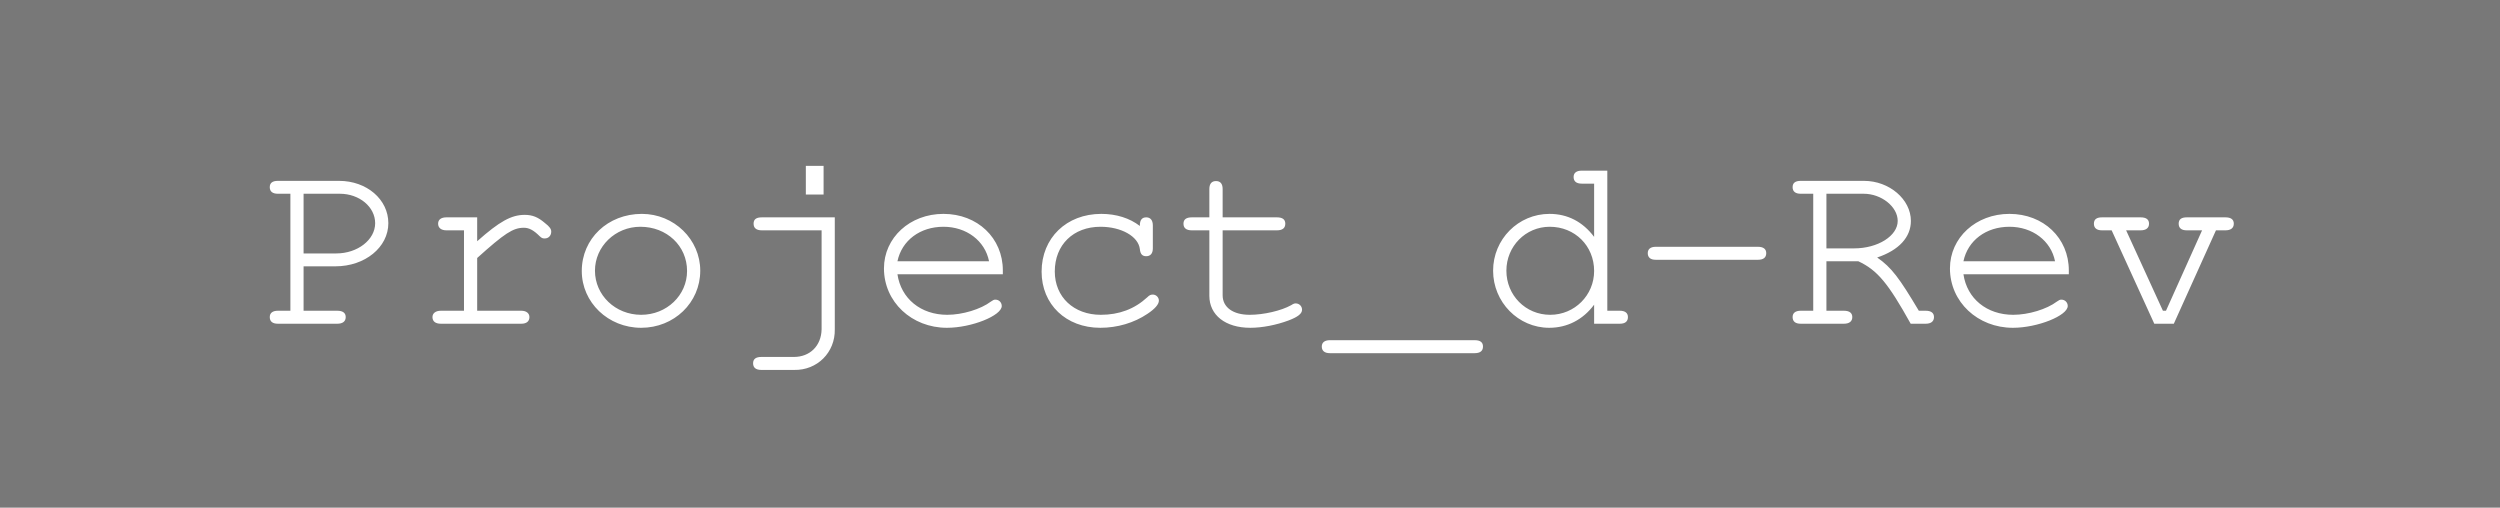
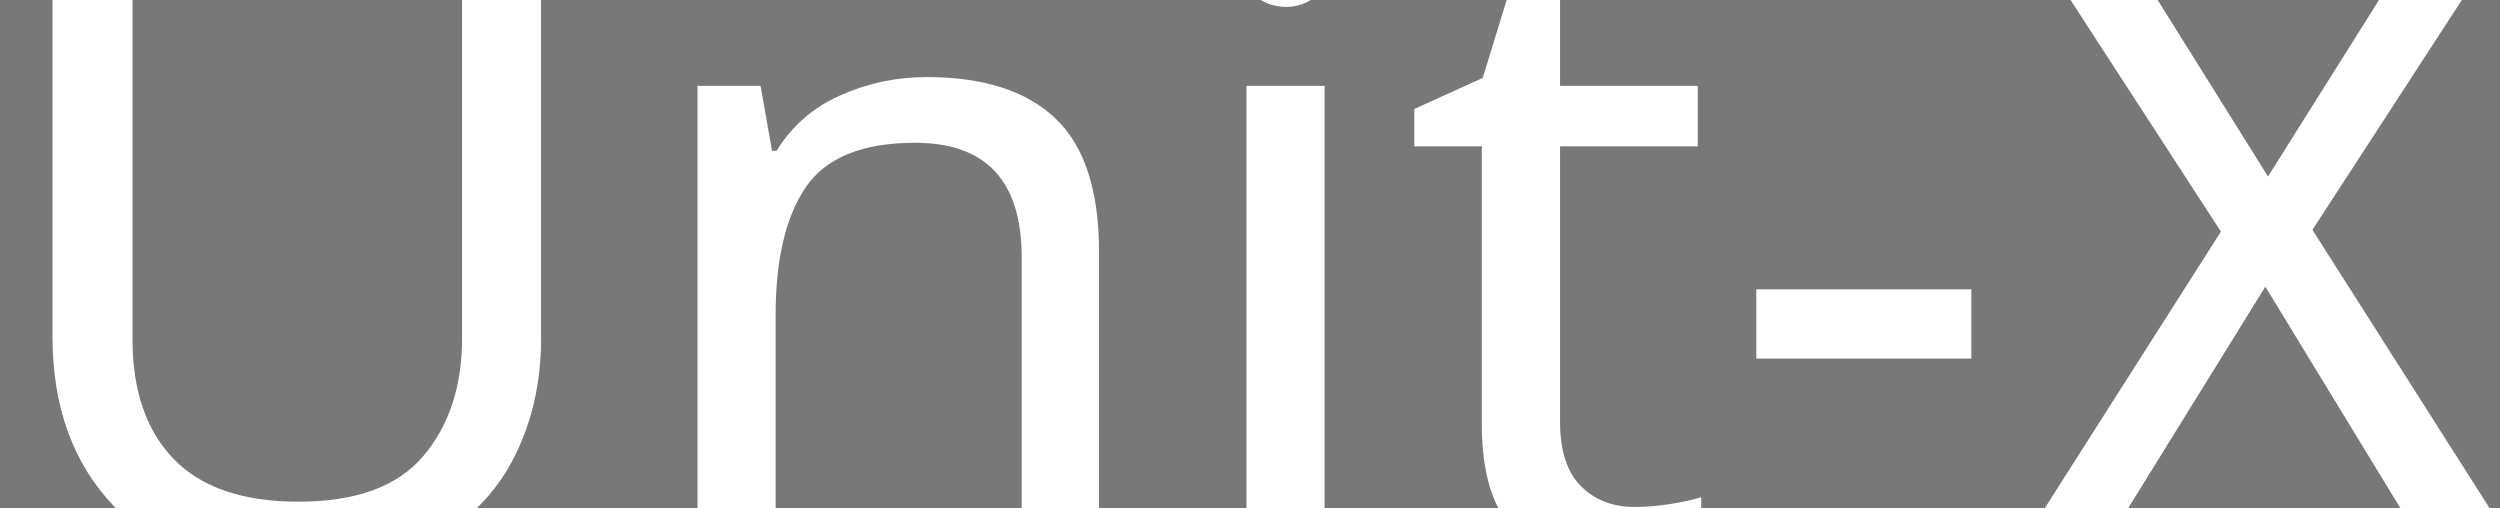
<svg xmlns="http://www.w3.org/2000/svg" width="394" height="80" viewBox="0 0 394 80">
-   <rect width="394" height="80" fill="#000000" rounded="10" fill-opacity="0.5" />
-   <text x="197" y="40" font-family="Courier" font-size="40" fill="#FFFFFF" text-anchor="middle" dominant-baseline="middle">Project_d-Rev</text>
+   <rect width="394" height="250" fill="#000000" fill-opacity="0.5" />
+   <text x="197" y="40" font-family="Montserrat" font-size="140" fill="#FFFFFF" text-anchor="middle" dominant-baseline="middle">Unit-X</text>
</svg>
